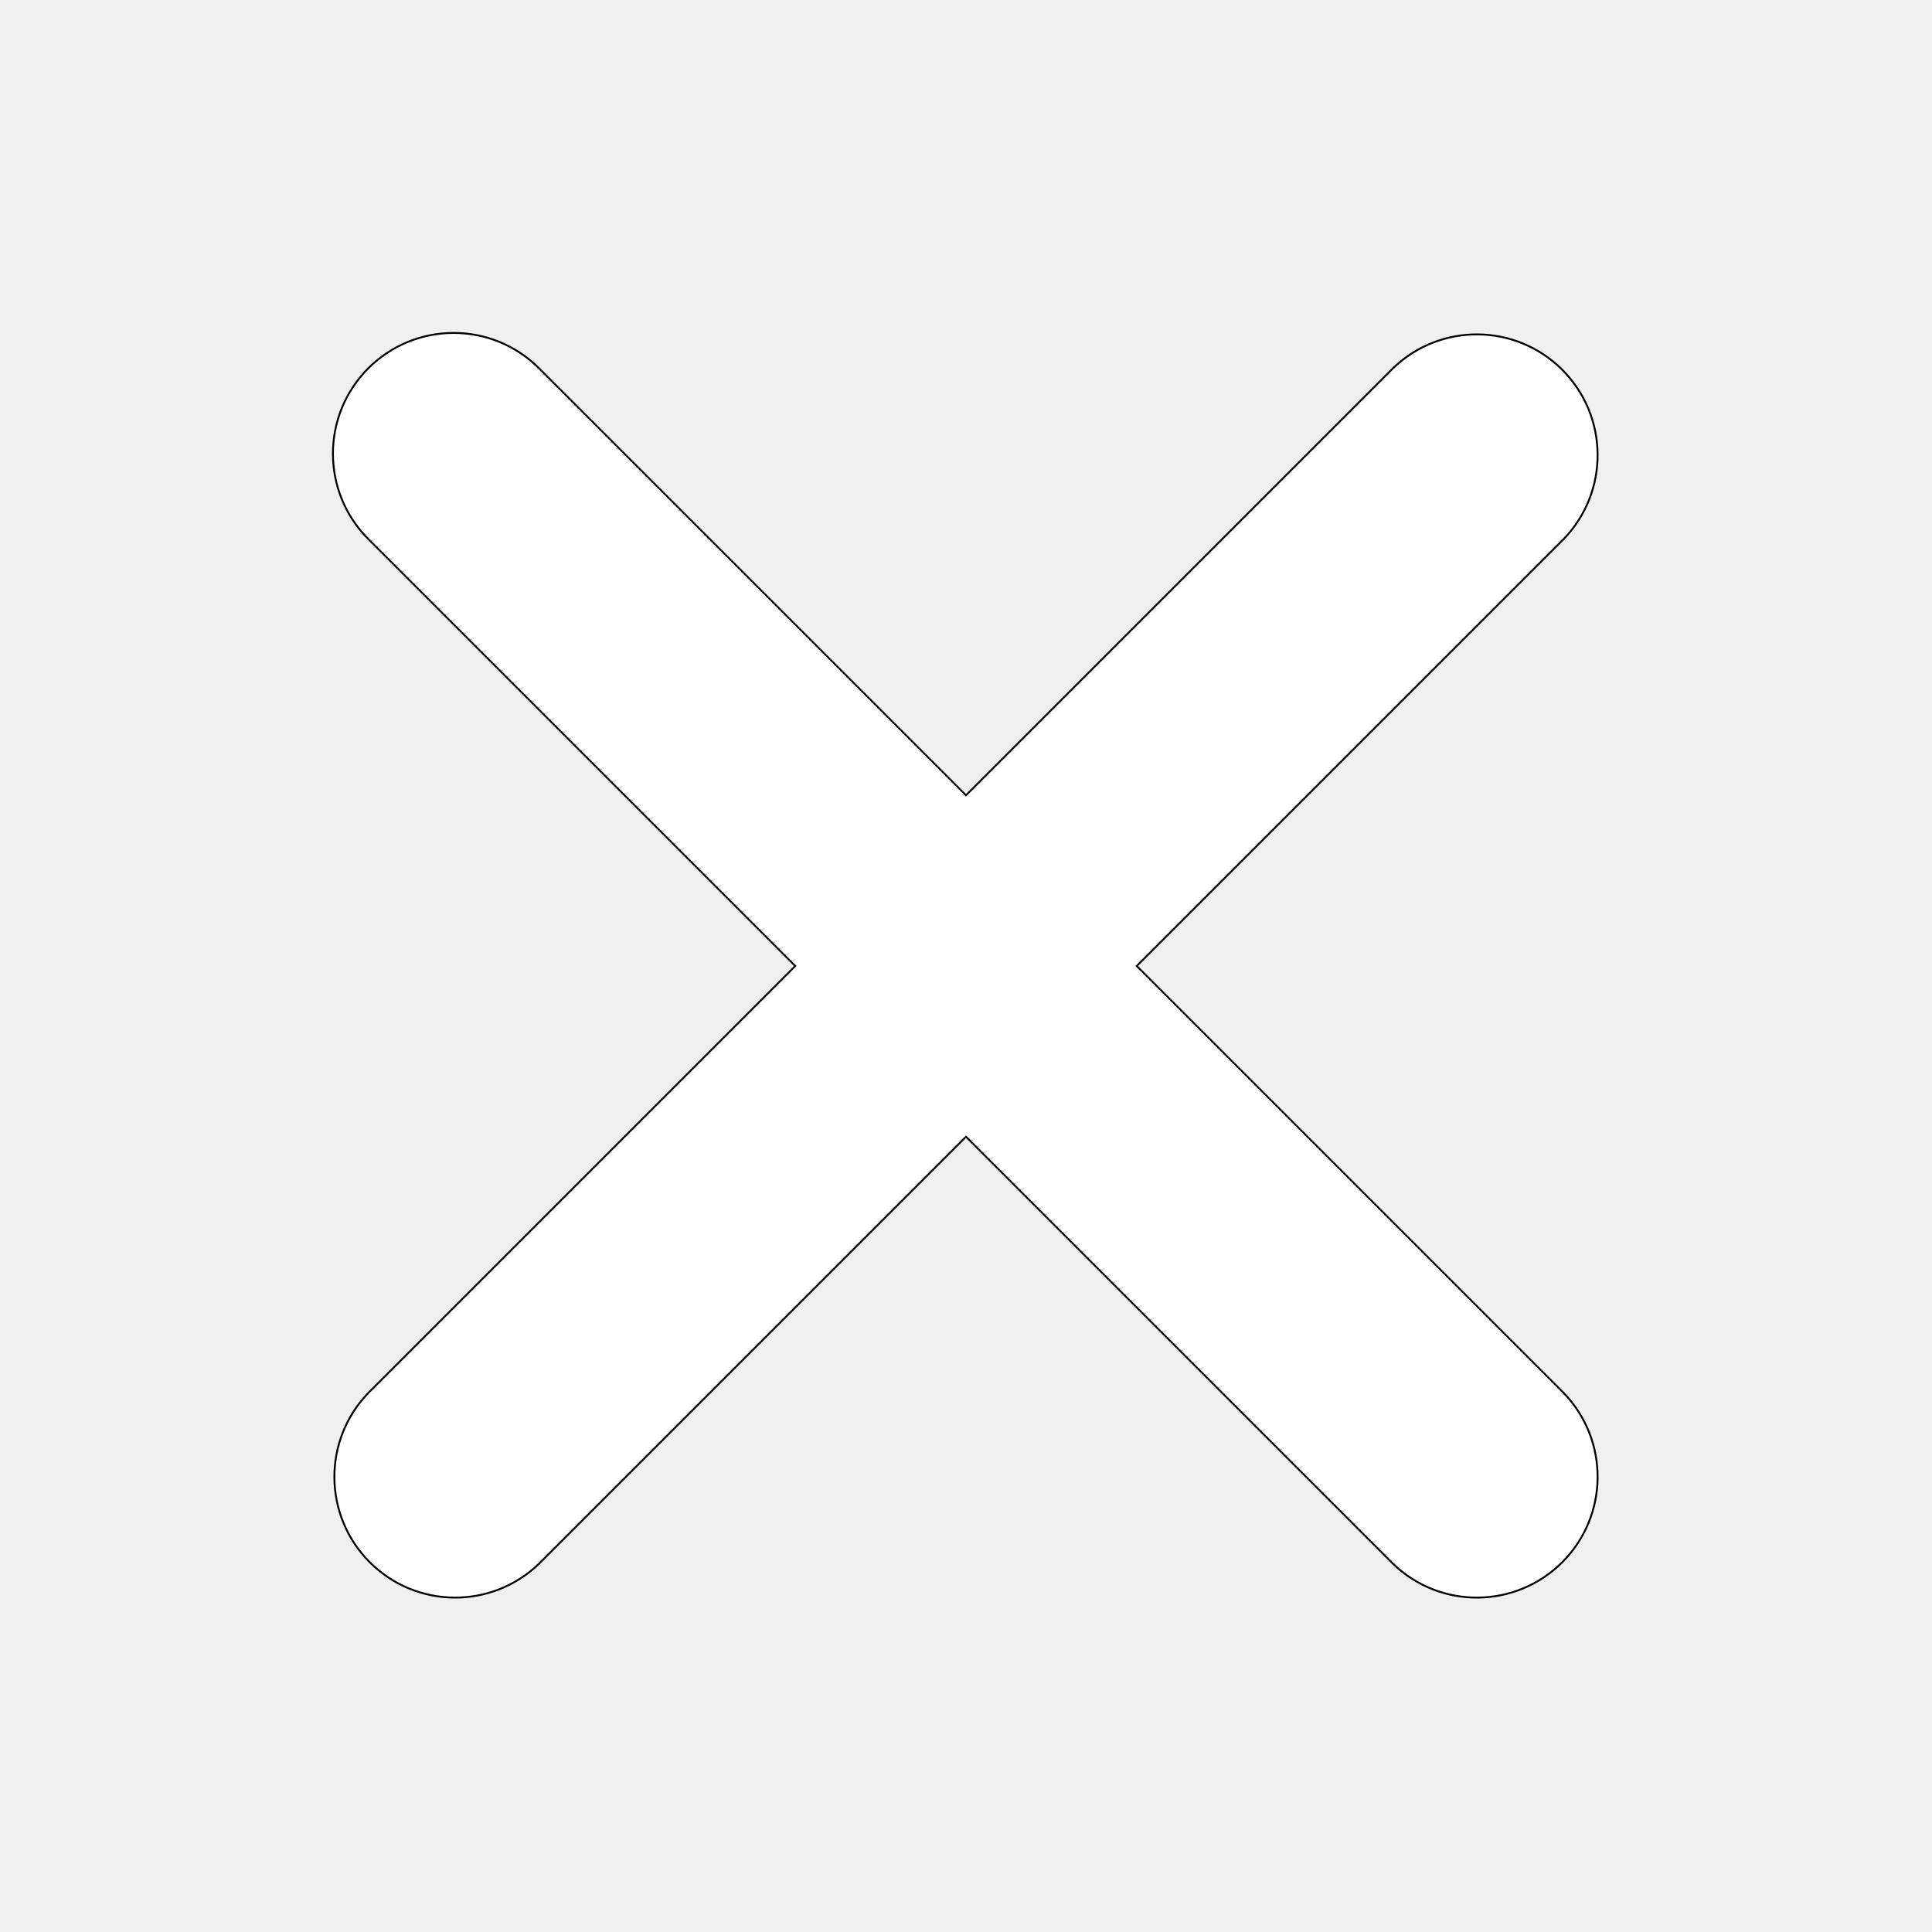
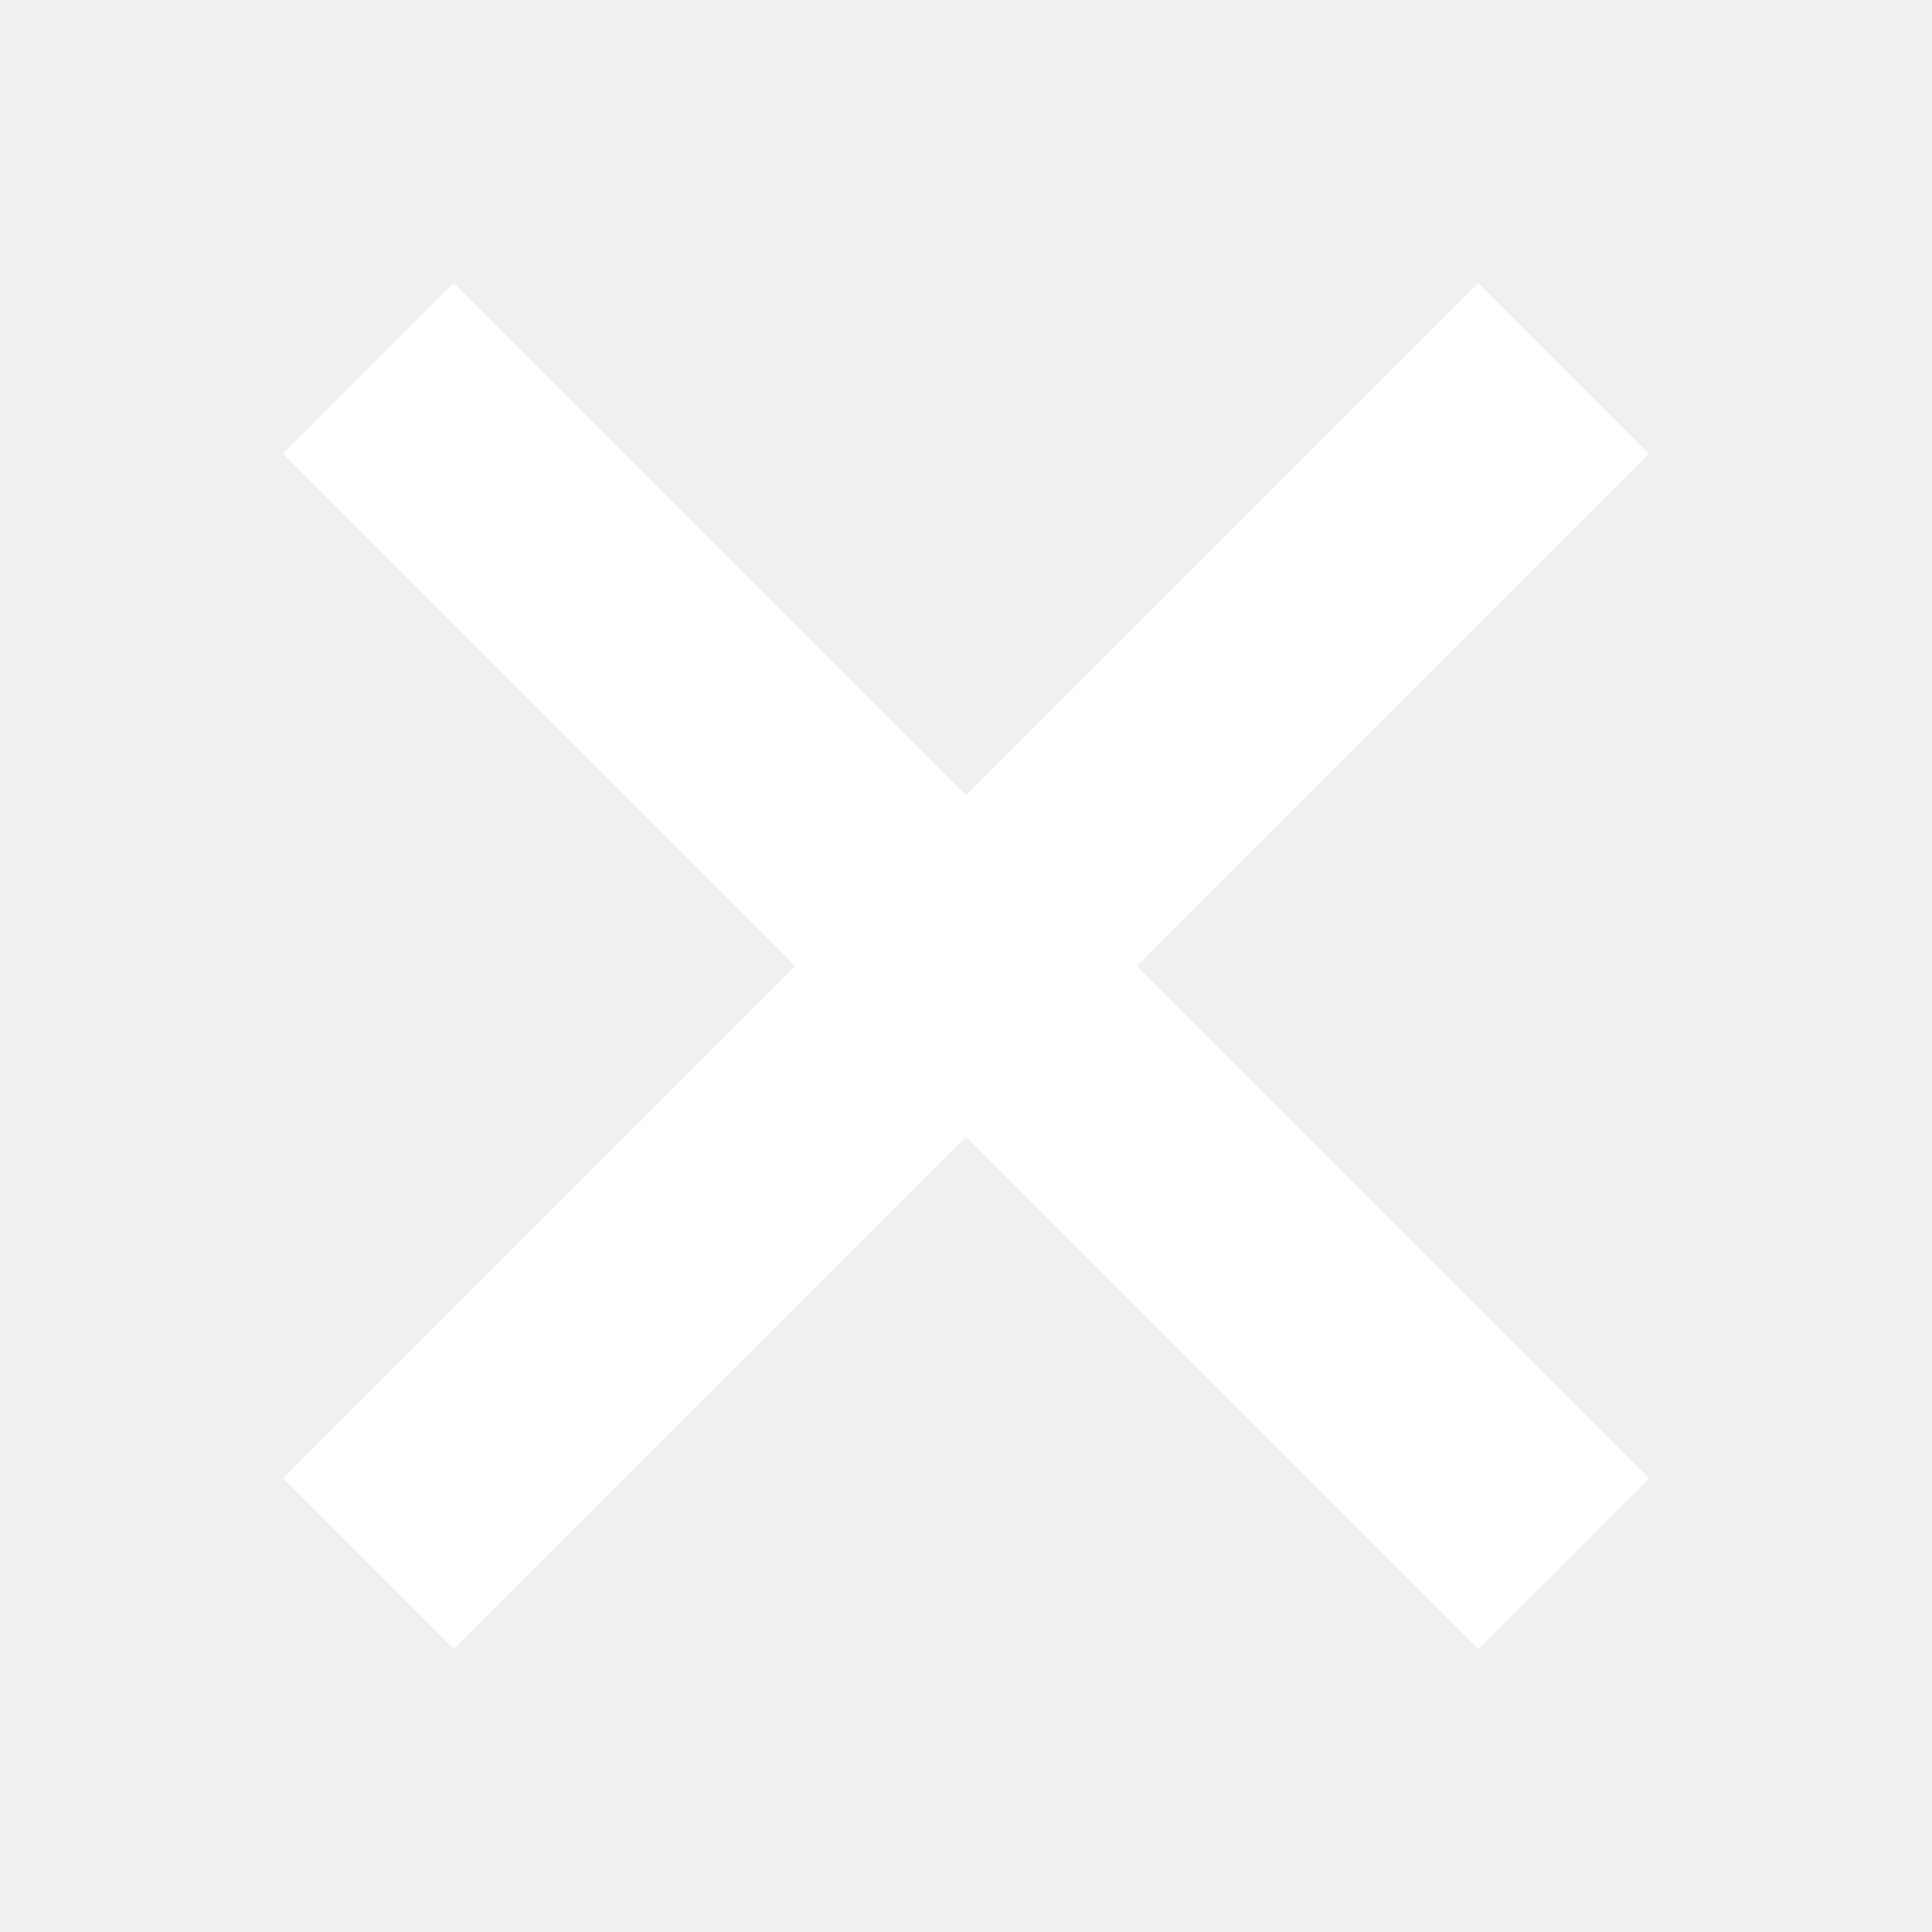
- <svg xmlns="http://www.w3.org/2000/svg" width="50px" height="50px" viewBox="0 0 1024 1024" fill="#000000" stroke="#000000">
+ <svg xmlns="http://www.w3.org/2000/svg" width="40px" height="40px" viewBox="0 0 16 16" version="1.1" id="svg8" fill="#f4ebeb">
  <g id="SVGRepo_bgCarrier" stroke-width="0" />
  <g id="SVGRepo_tracerCarrier" stroke-linecap="round" stroke-linejoin="round" />
  <g id="SVGRepo_iconCarrier">
-     <path fill="#ffffff" d="M195.2 195.2a64 64 0 0 1 90.496 0L512 421.504 738.304 195.2a64 64 0 0 1 90.496 90.496L602.496 512 828.8 738.304a64 64 0 0 1-90.496 90.496L512 602.496 285.696 828.8a64 64 0 0 1-90.496-90.496L421.504 512 195.2 285.696a64 64 0 0 1 0-90.496z" />
+     <rect transform="rotate(45)" ry="0" y="-1" x="4.314" height="2" width="14" id="rect1006" style="opacity:1;vector-effect:none;fill:#ffffff;fill-opacity:1;stroke:none;stroke-width:4;stroke-linecap:square;stroke-linejoin:round;stroke-miterlimit:4;stroke-dasharray:none;stroke-dashoffset:3.2;stroke-opacity:1" />
+     <rect transform="rotate(-45)" ry="0" y="10.314" x="-7" height="2" width="14" id="rect1006-5" style="opacity:1;vector-effect:none;fill:#ffffff;fill-opacity:1;stroke:none;stroke-width:4;stroke-linecap:square;stroke-linejoin:round;stroke-miterlimit:4;stroke-dasharray:none;stroke-dashoffset:3.2;stroke-opacity:1" />
  </g>
</svg>
